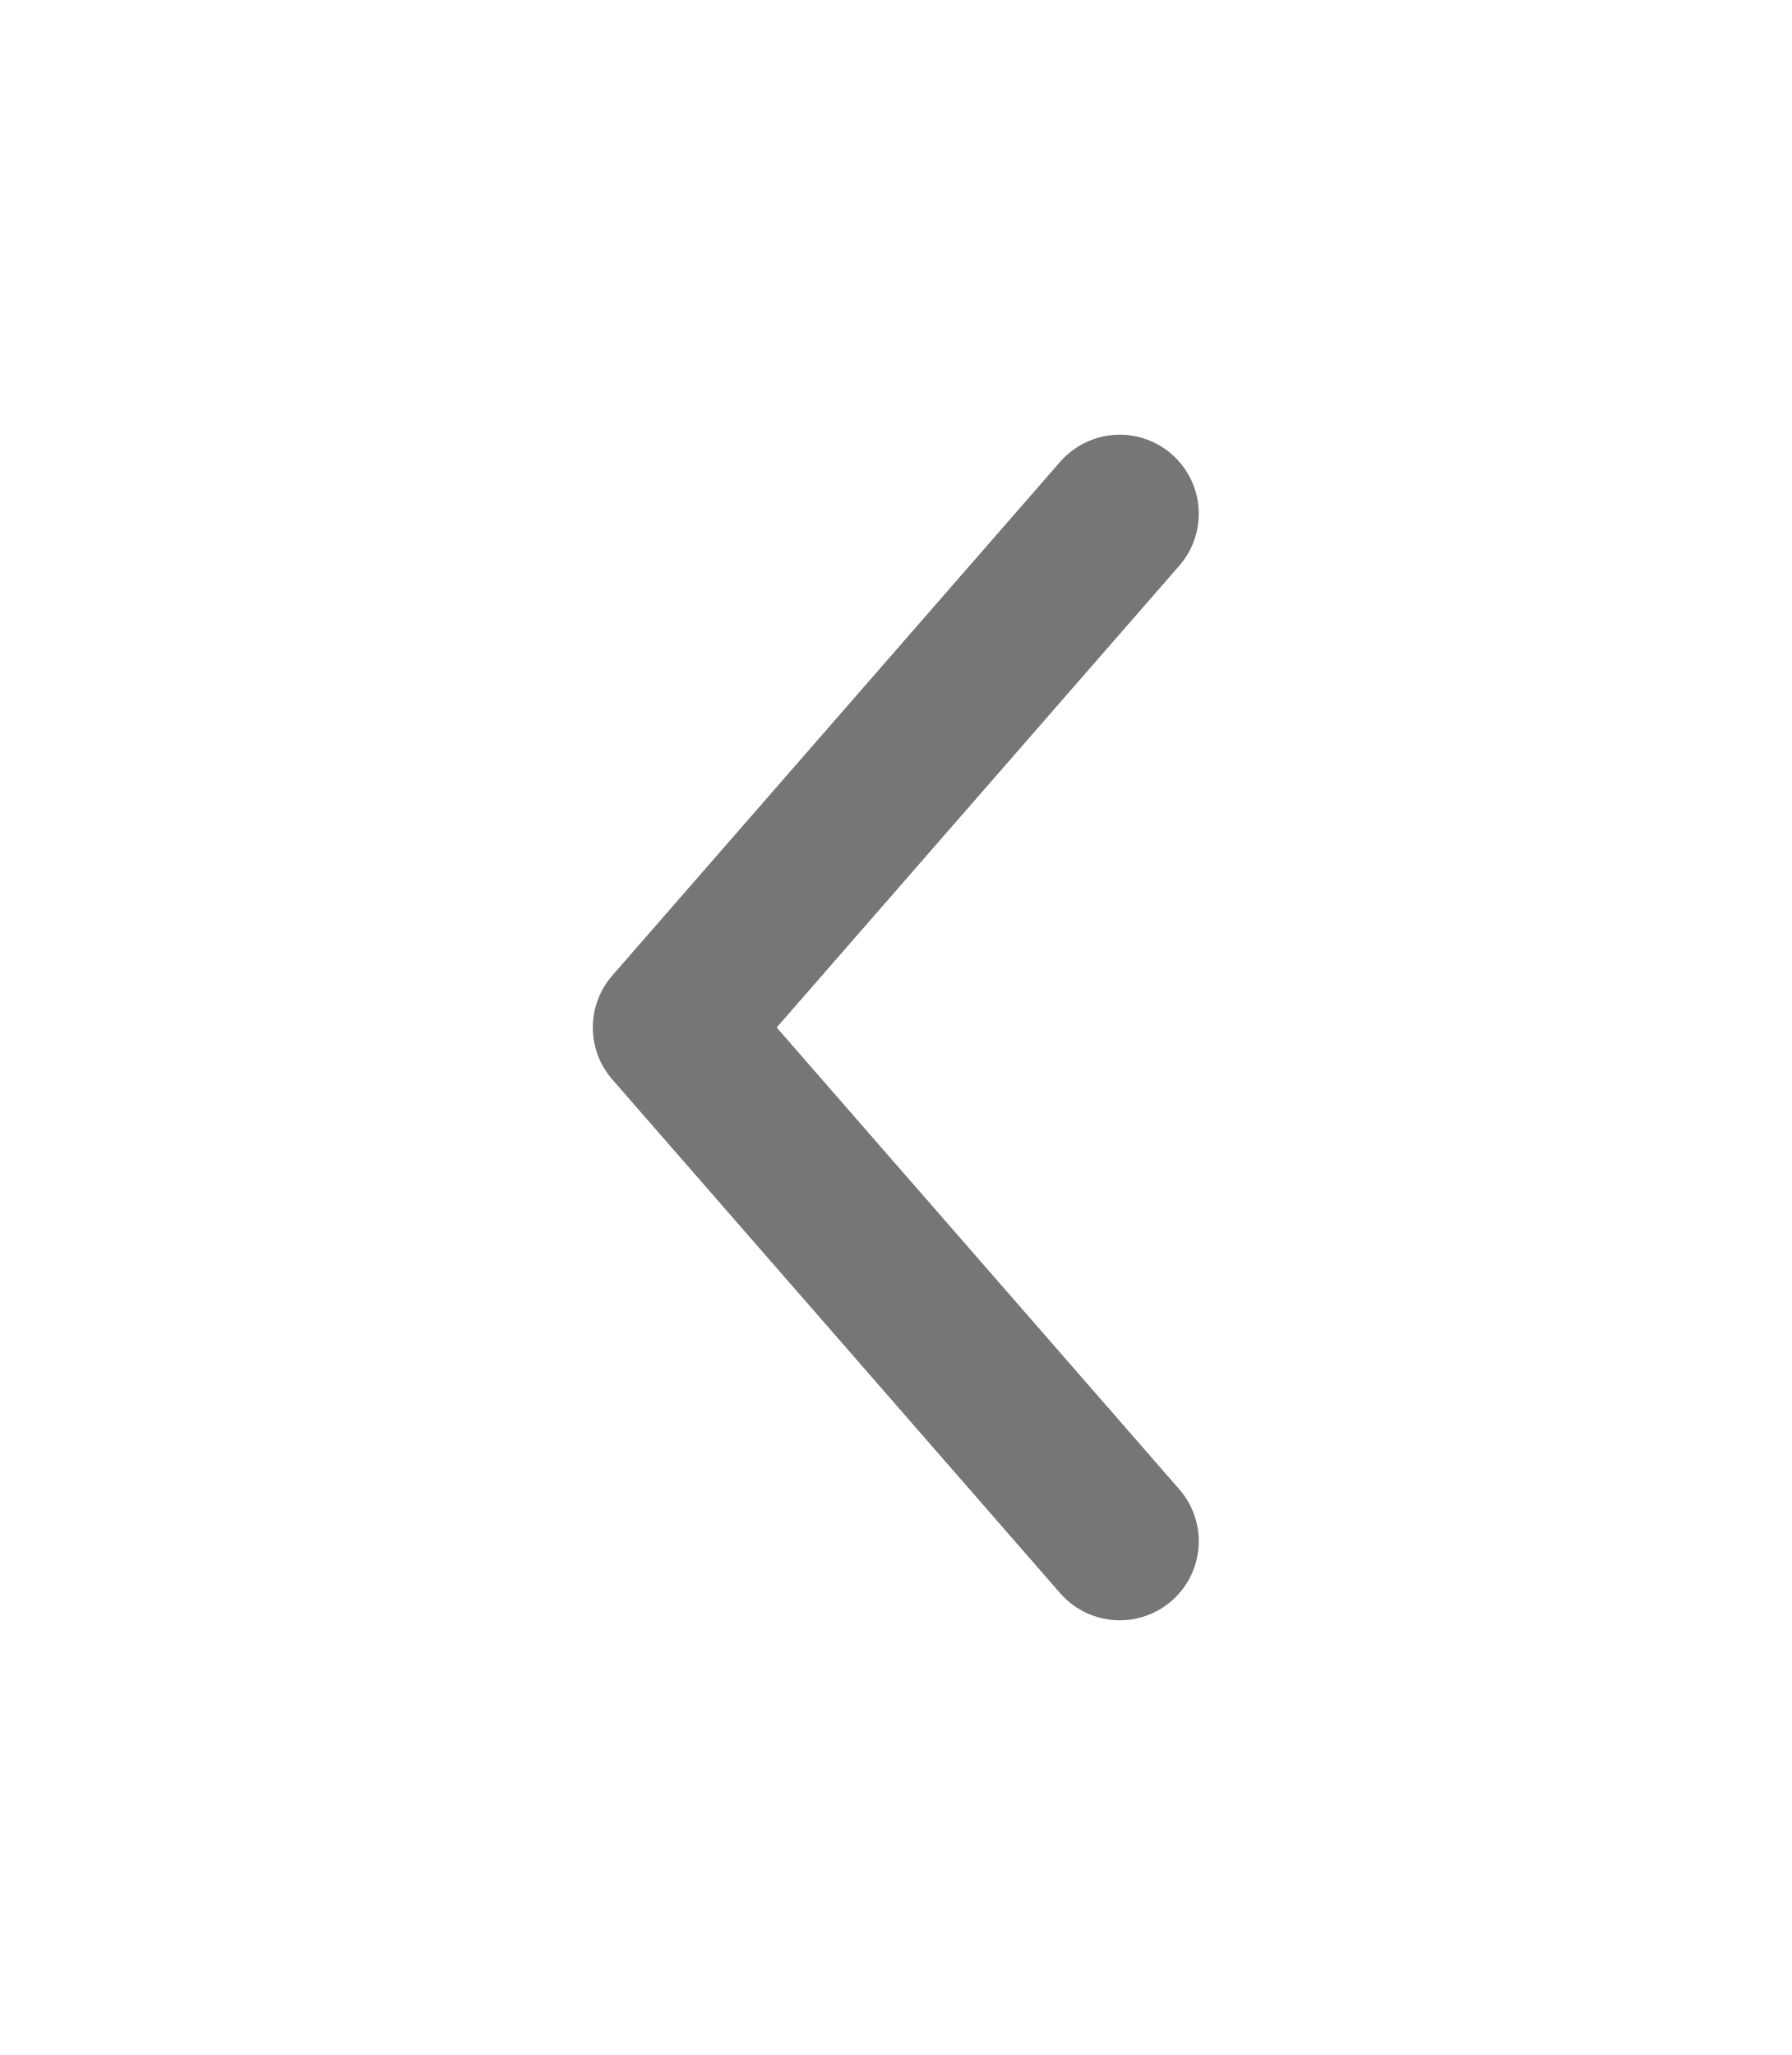
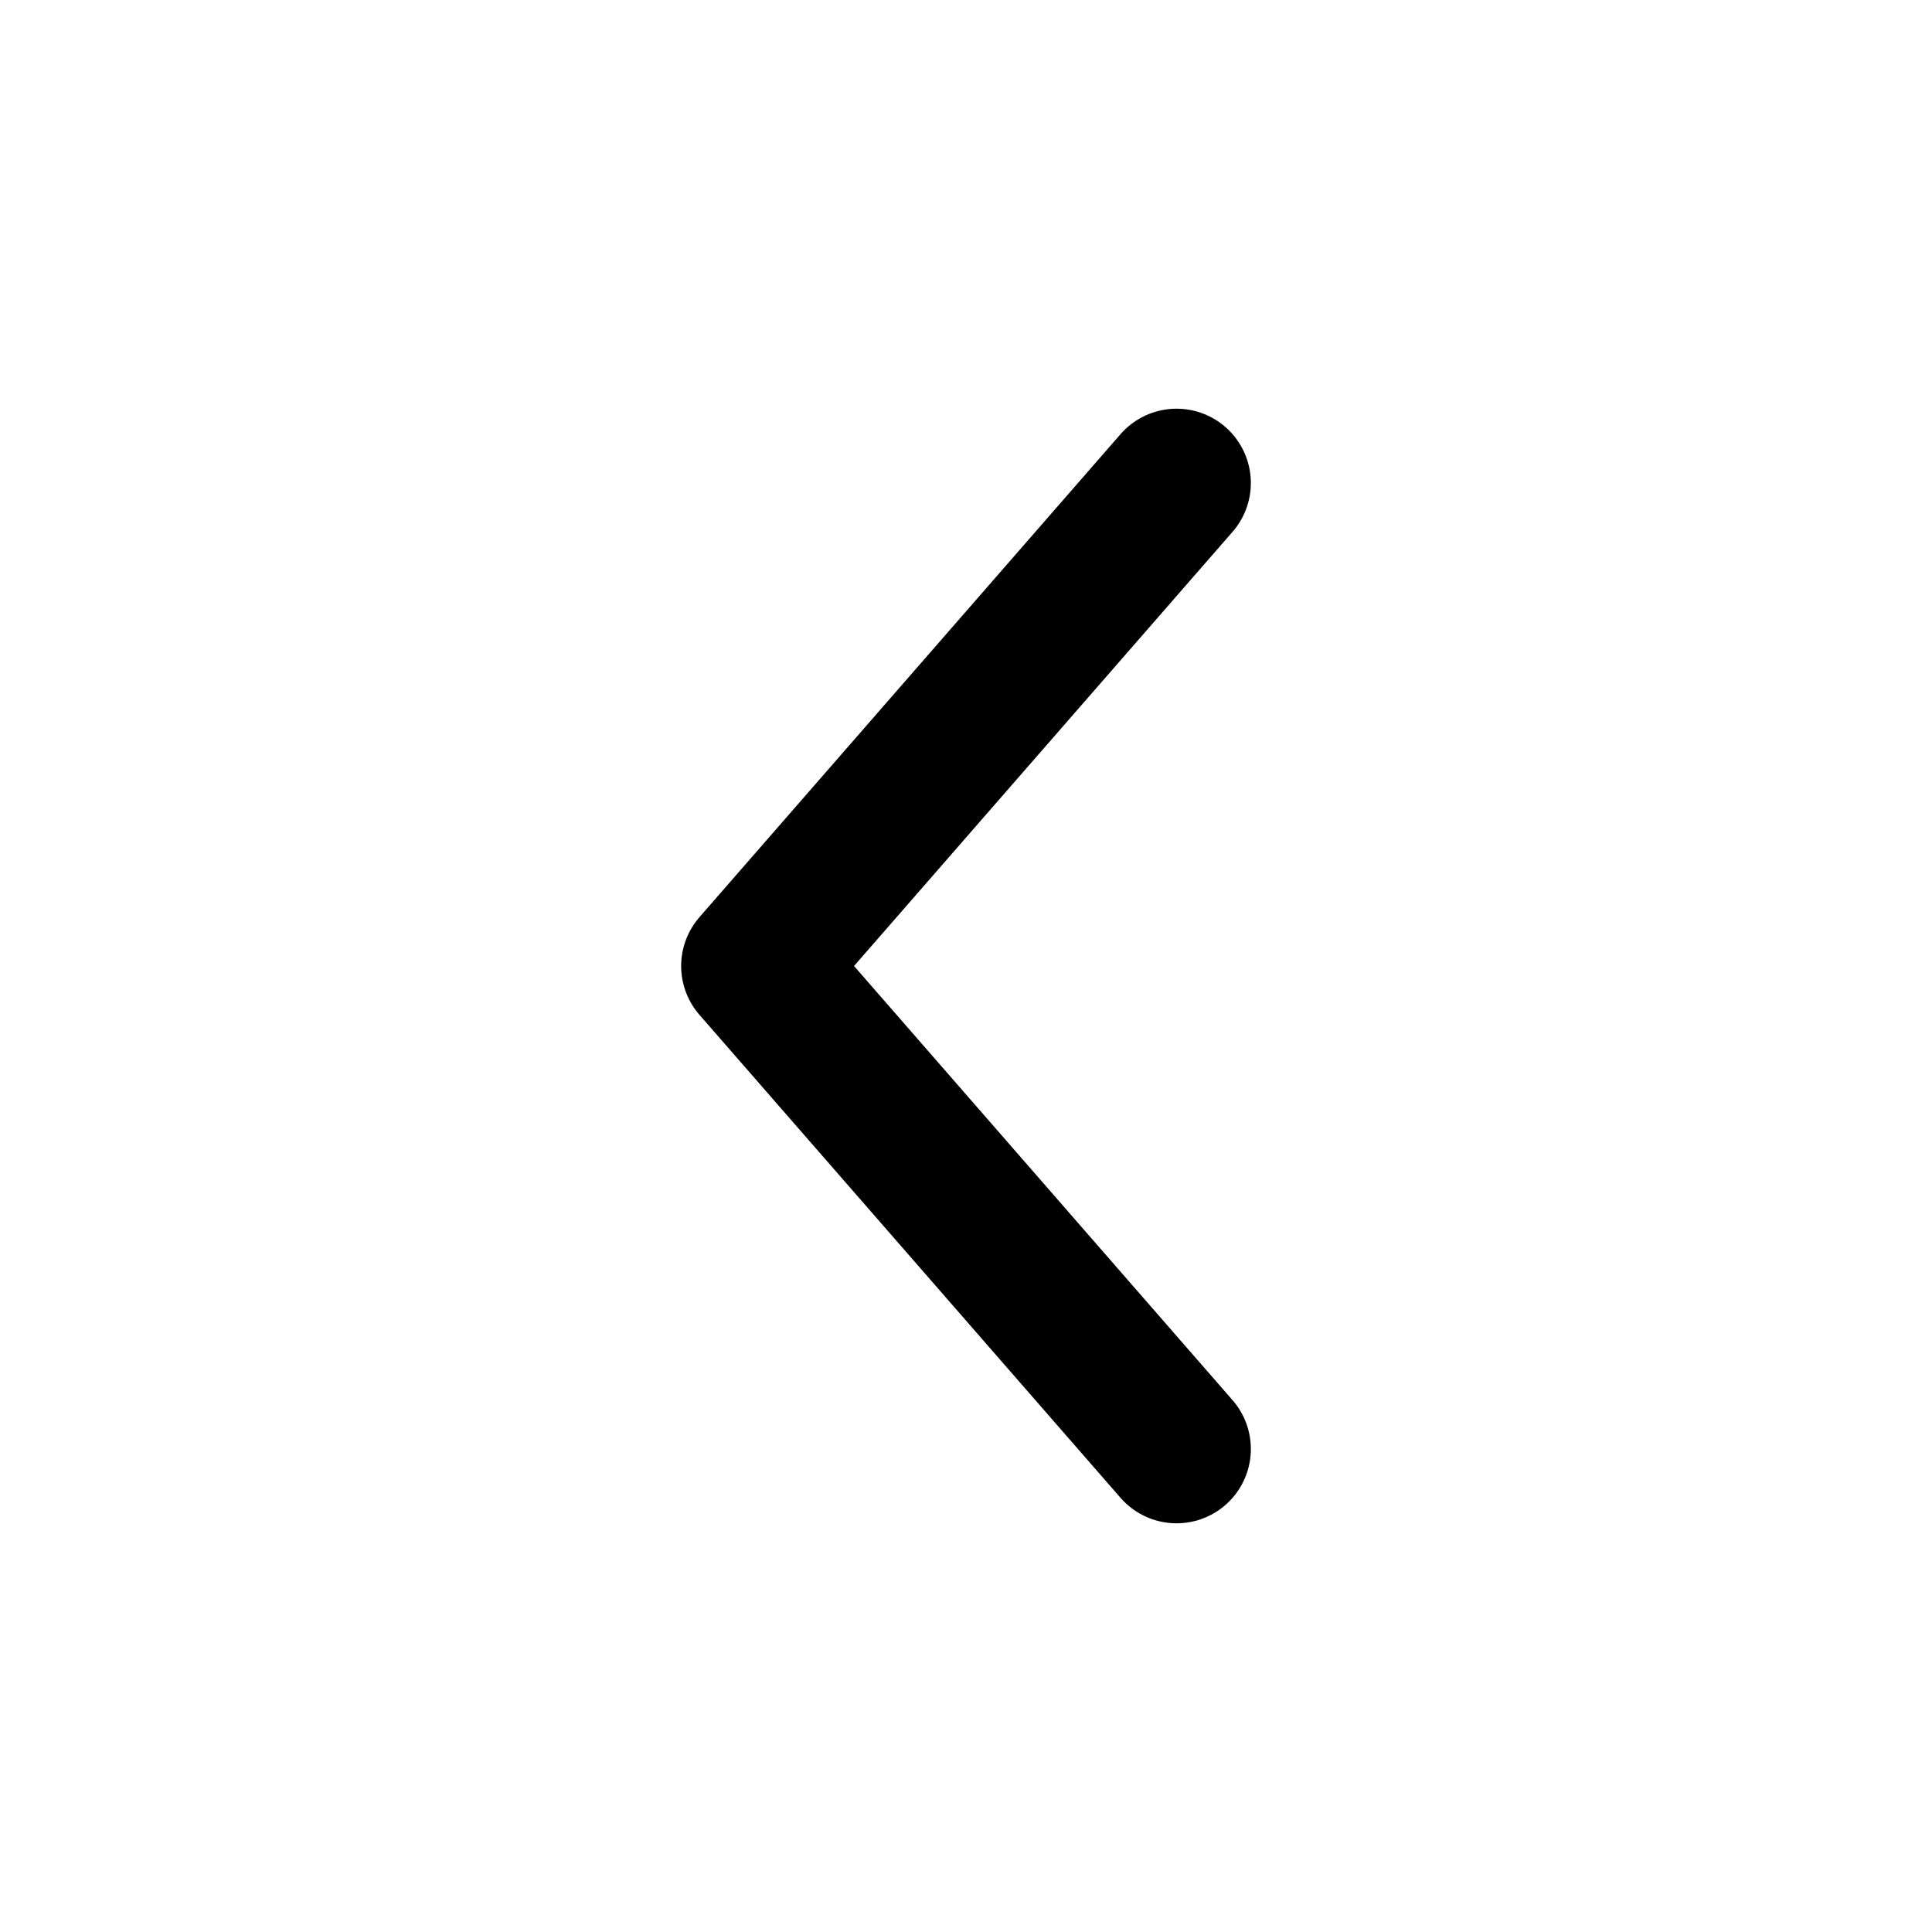
- <svg xmlns="http://www.w3.org/2000/svg" width="34" height="39" viewBox="0 0 34 39" fill="none">
-   <path d="M21.25 29.25L12.75 19.5L21.25 9.75" stroke="#767676" stroke-width="3" stroke-linecap="round" stroke-linejoin="round" />
+ <svg xmlns="http://www.w3.org/2000/svg" width="24" height="24" viewBox="0 0 34 39" fill="none">
+   <path d="M21.25 29.25L12.75 19.5L21.25 9.75" stroke="black" stroke-width="3" stroke-linecap="round" stroke-linejoin="round" />
</svg>
